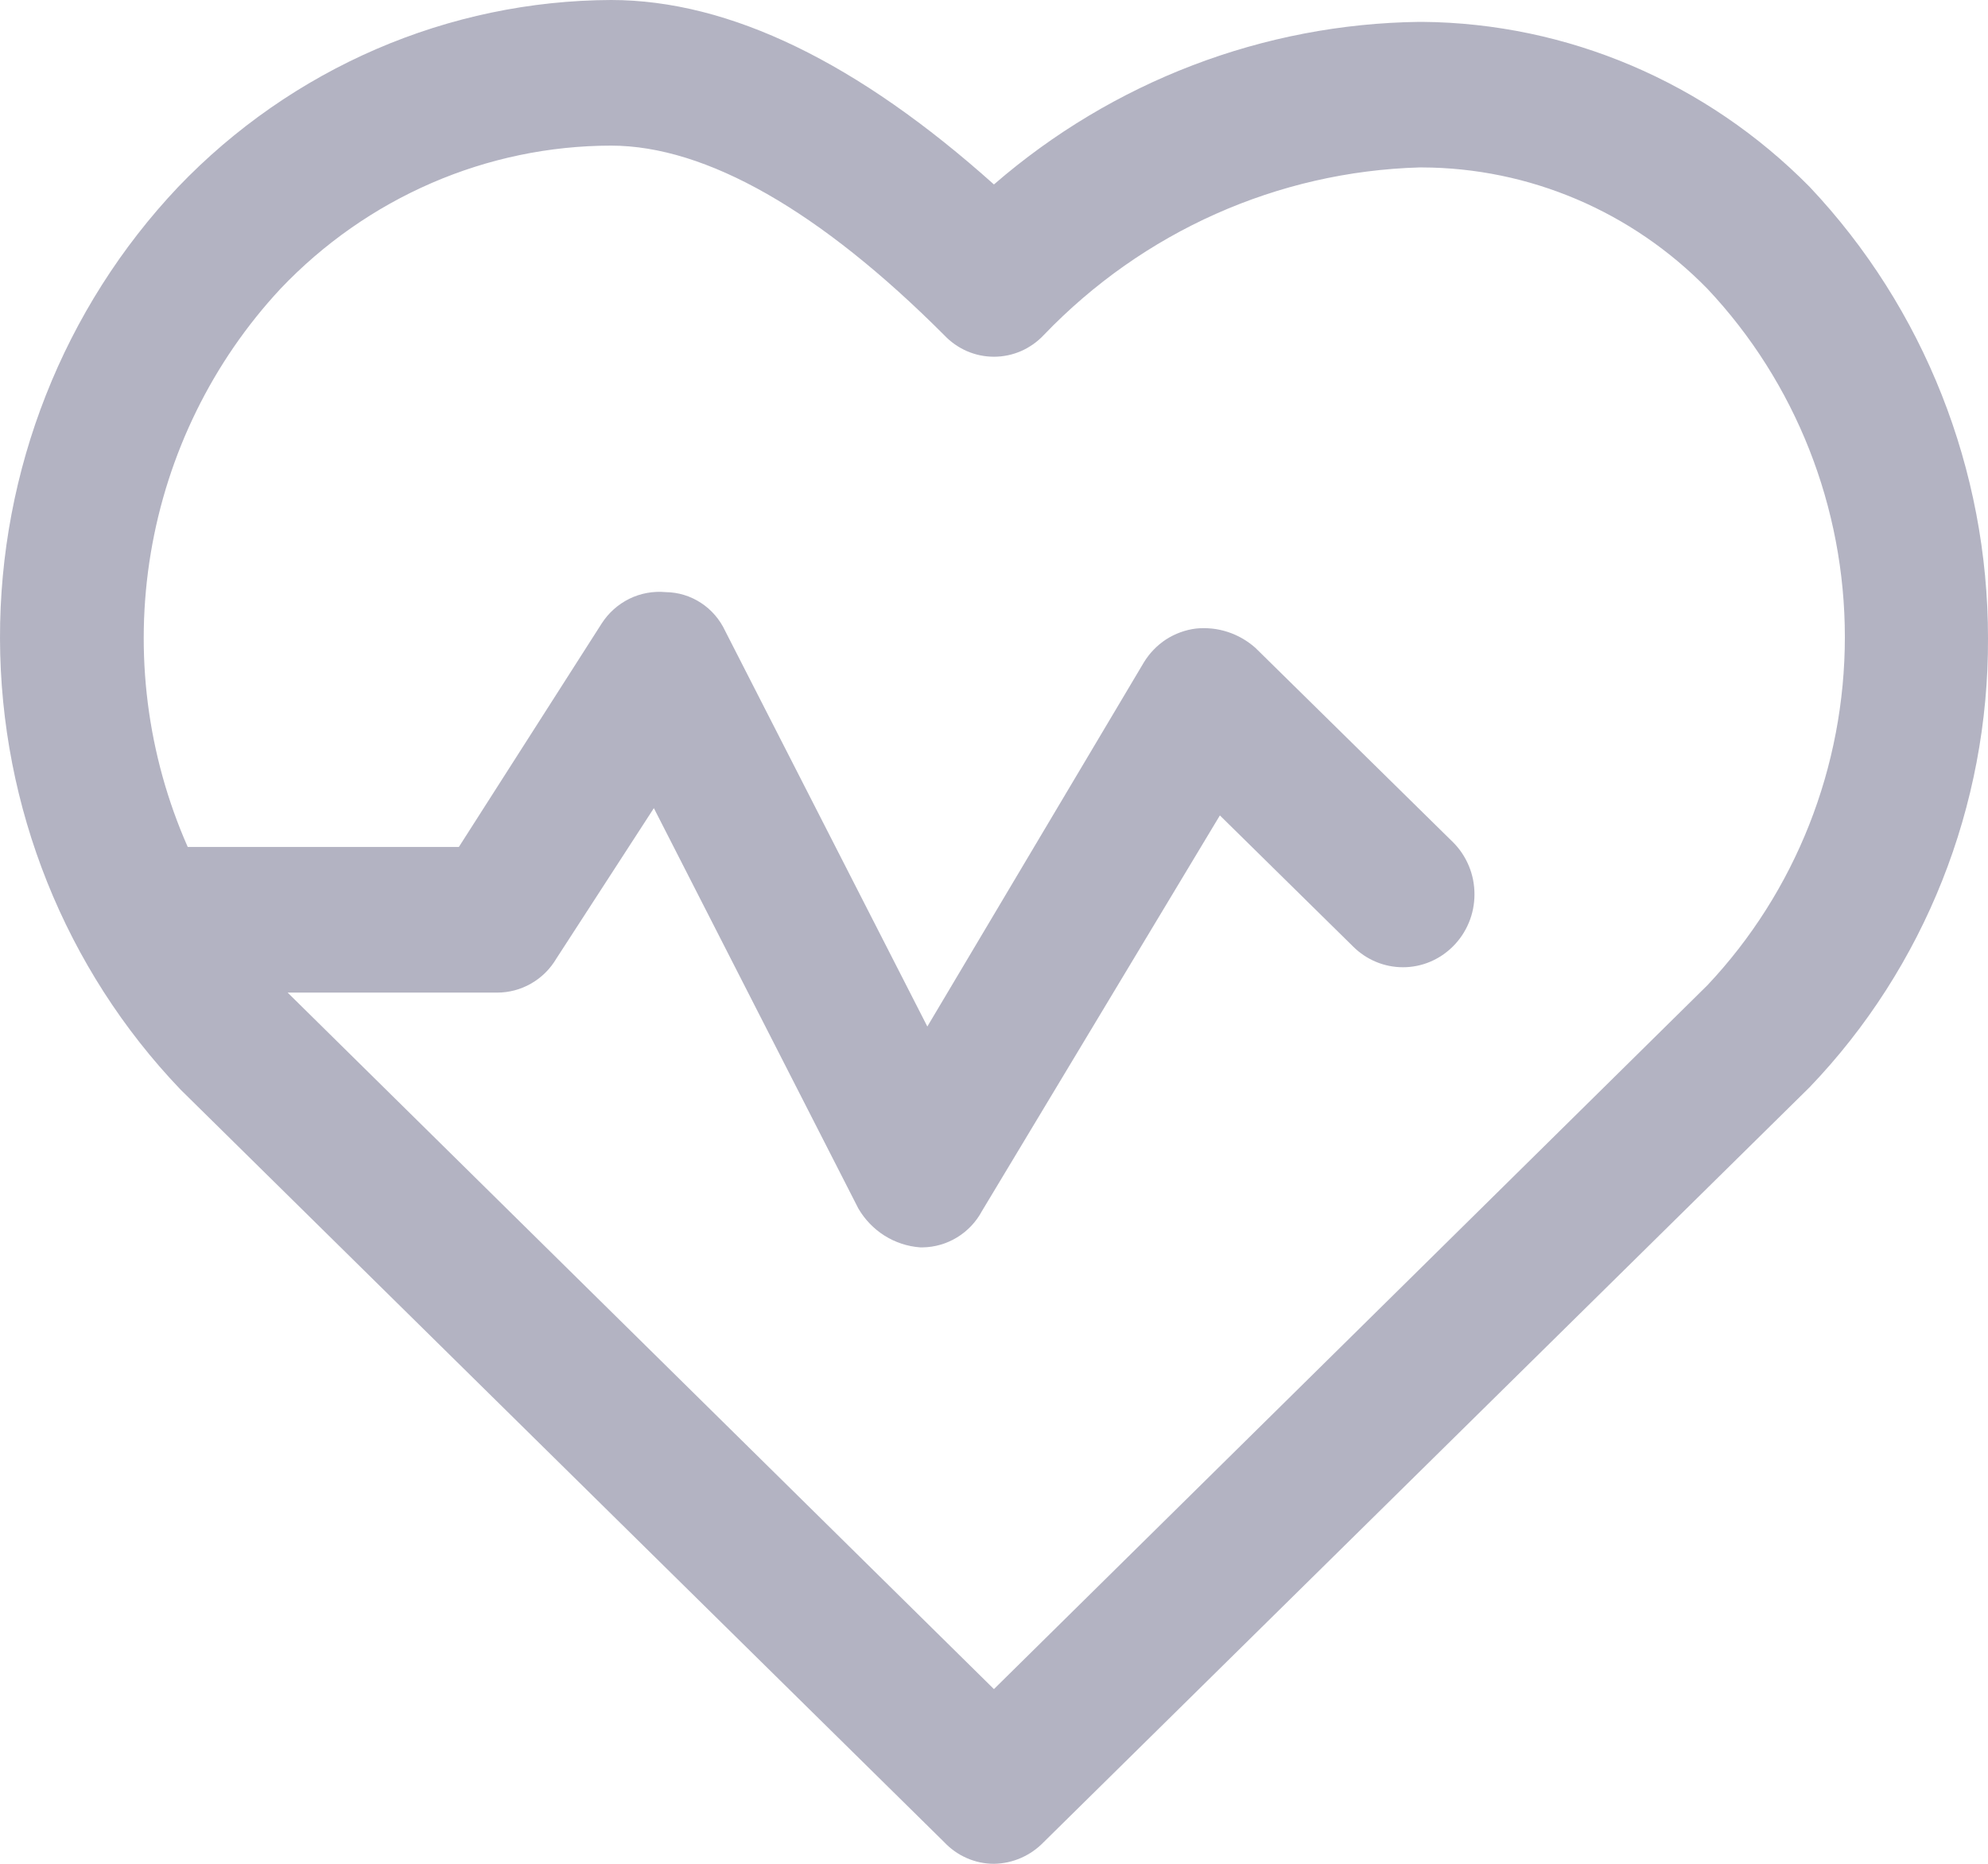
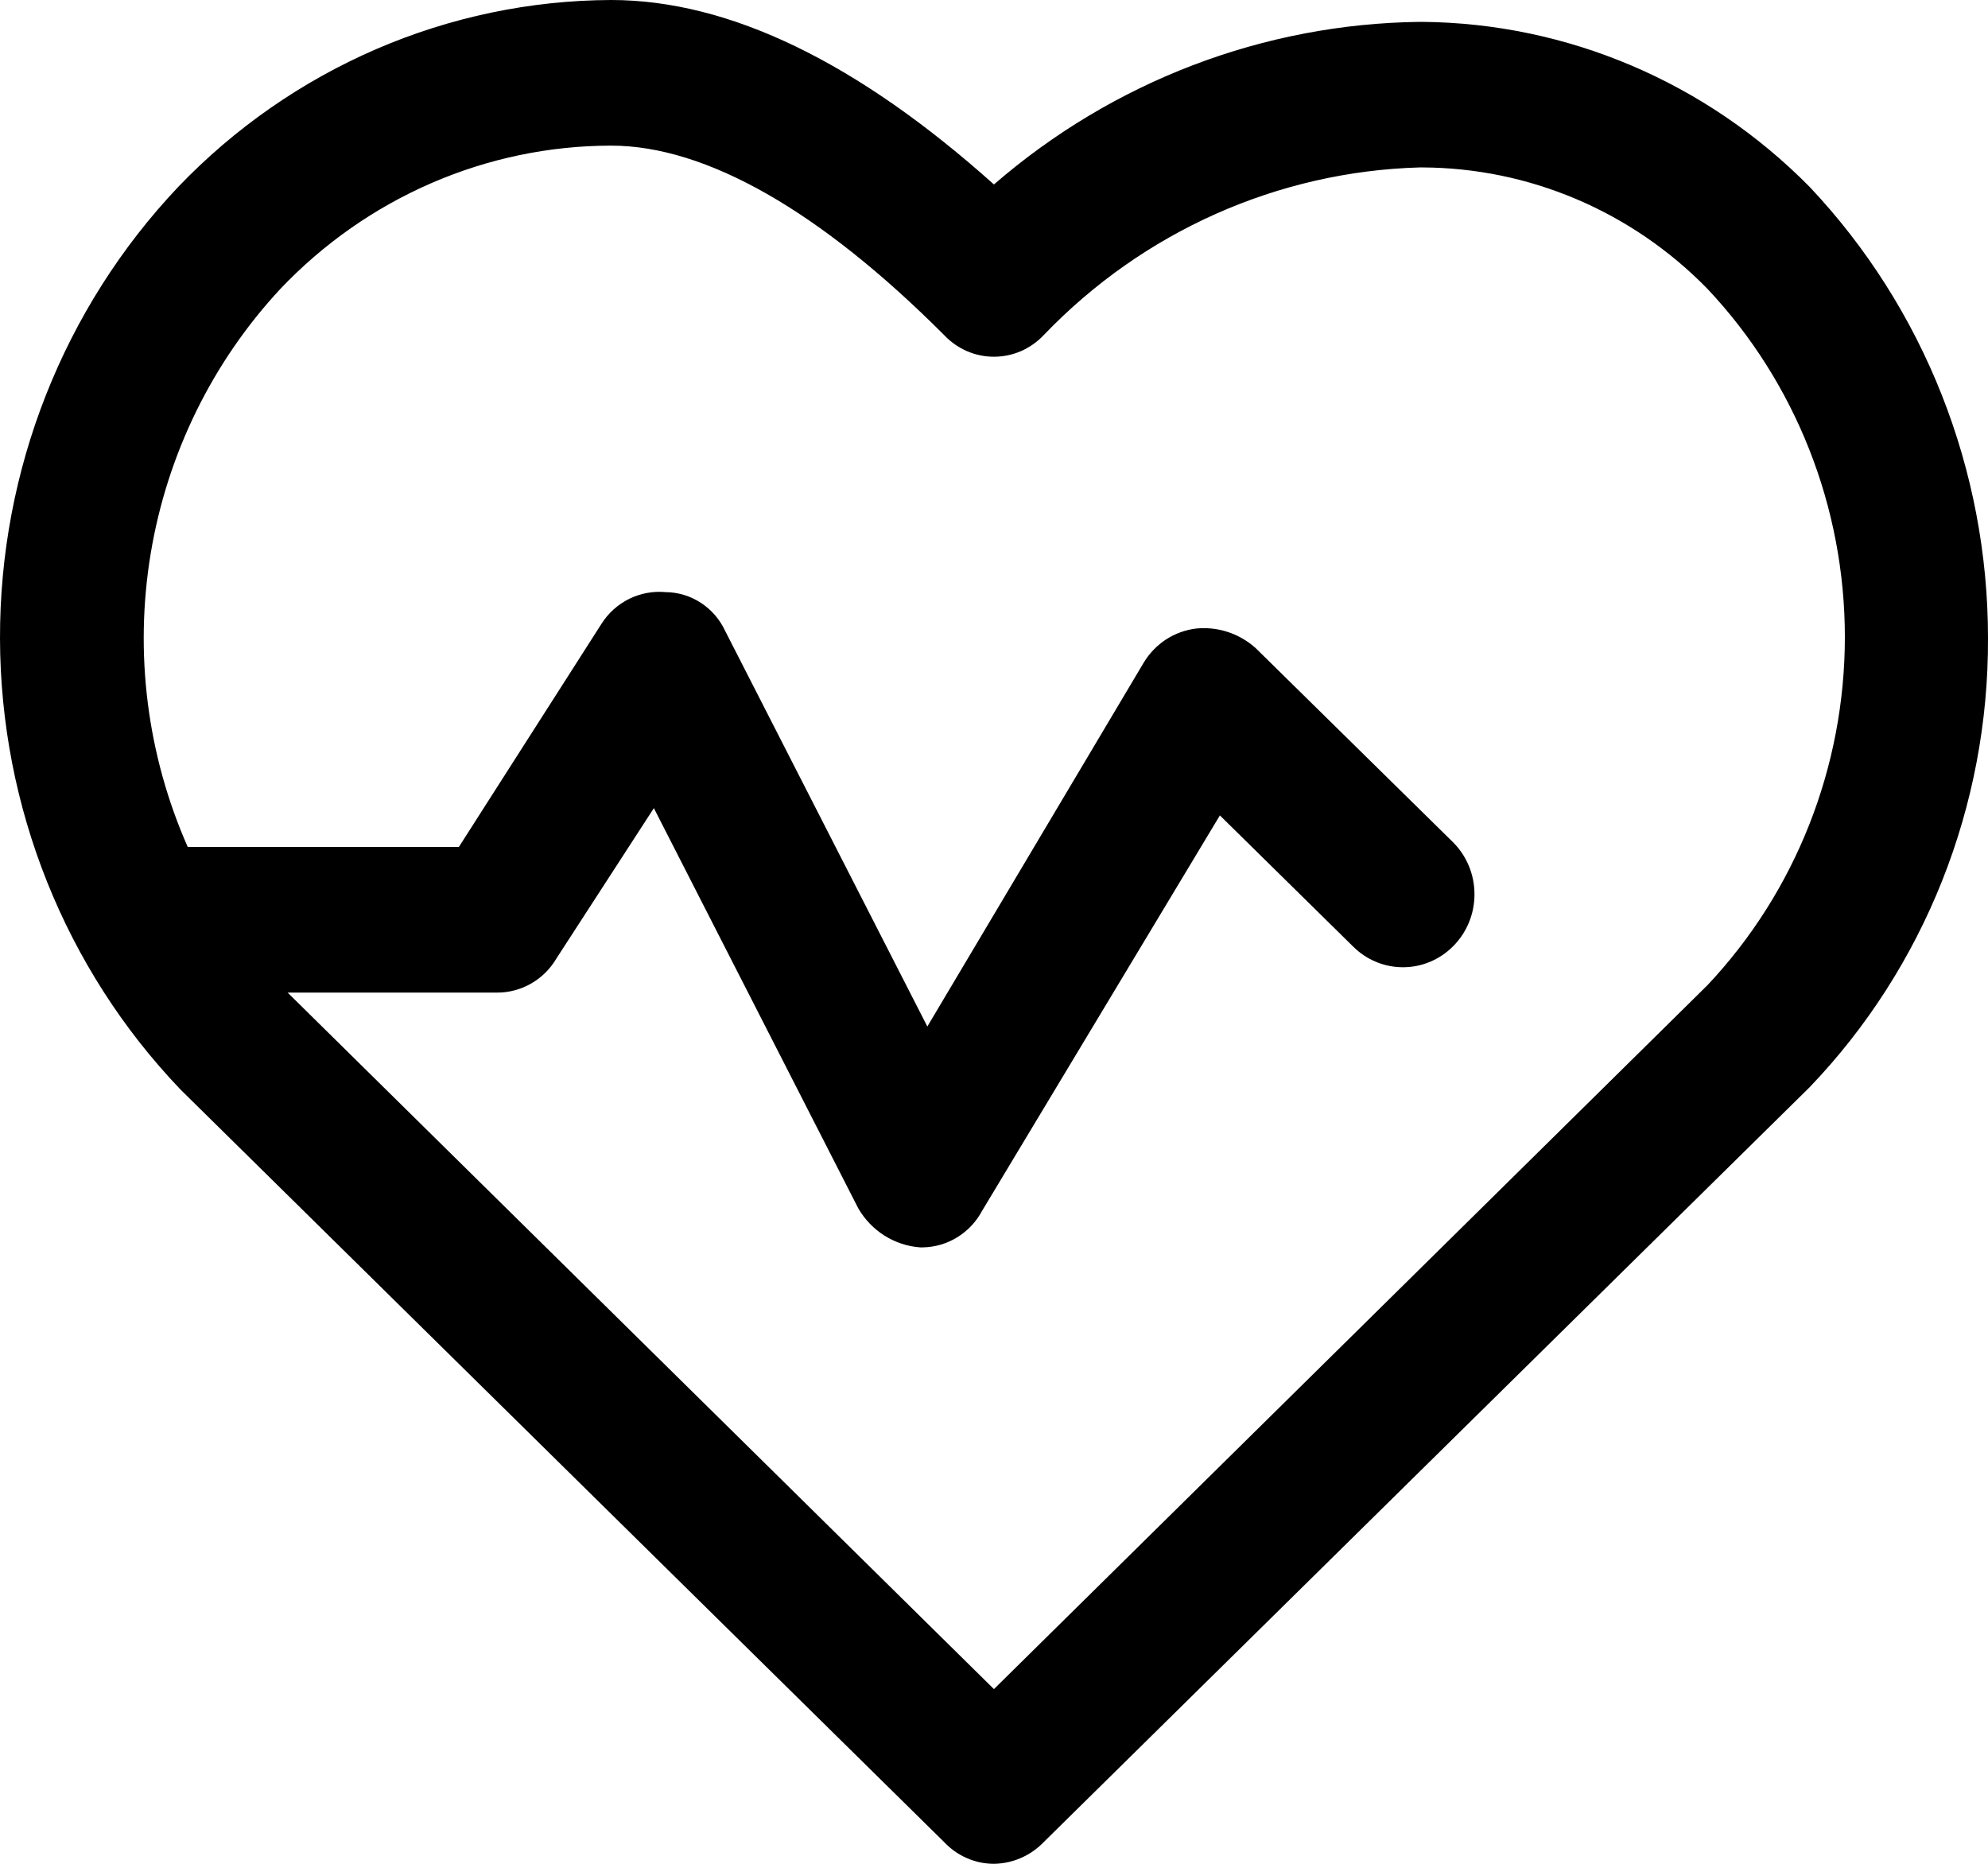
<svg xmlns="http://www.w3.org/2000/svg" width="32" height="30" viewBox="0 0 32 30" fill="none">
-   <path d="M15.195 29.648C15.299 29.759 15.424 29.848 15.562 29.908C15.7 29.969 15.849 30 15.999 30C16.302 29.996 16.591 29.869 16.803 29.648L29.129 17.5C30.979 15.57 32.011 12.974 32 10.273C32.001 7.564 30.971 4.959 29.129 3.008C27.469 1.325 25.229 0.371 22.889 0.352H22.851C20.338 0.383 17.915 1.309 15.999 2.969C13.817 1.016 11.75 0 9.836 0C8.537 0.005 7.253 0.274 6.057 0.79C4.861 1.307 3.777 2.06 2.869 3.008C1.022 4.959 -0.007 7.568 3.69773e-05 10.281C0.007 12.994 1.05 15.598 2.907 17.539L15.195 29.648ZM4.515 4.648C5.206 3.921 6.033 3.342 6.947 2.946C7.861 2.55 8.843 2.345 9.836 2.344C11.367 2.344 13.204 3.398 15.195 5.391C15.299 5.502 15.424 5.59 15.562 5.651C15.7 5.711 15.849 5.742 15.999 5.742C16.149 5.742 16.298 5.711 16.436 5.651C16.574 5.59 16.699 5.502 16.803 5.391C18.4 3.726 20.569 2.76 22.851 2.695H22.889C24.614 2.7 26.266 3.402 27.483 4.648C28.903 6.155 29.696 8.164 29.696 10.254C29.696 12.344 28.903 14.353 27.483 15.859L15.999 27.188L4.63 15.977H7.998C8.191 15.978 8.38 15.928 8.548 15.832C8.716 15.736 8.856 15.598 8.955 15.43L10.525 13.008L13.817 19.453C13.921 19.631 14.066 19.781 14.239 19.89C14.413 19.999 14.609 20.063 14.812 20.078H14.851C15.047 20.075 15.238 20.02 15.406 19.917C15.575 19.814 15.713 19.667 15.807 19.492L19.636 13.125L21.779 15.234C21.994 15.449 22.282 15.569 22.583 15.569C22.884 15.569 23.172 15.449 23.387 15.234C23.497 15.125 23.584 14.995 23.644 14.85C23.704 14.706 23.734 14.551 23.734 14.395C23.734 14.238 23.704 14.083 23.644 13.939C23.584 13.794 23.497 13.664 23.387 13.555L20.21 10.43C20.08 10.314 19.928 10.226 19.763 10.172C19.598 10.118 19.425 10.1 19.253 10.117C19.081 10.138 18.916 10.198 18.77 10.292C18.625 10.387 18.502 10.514 18.411 10.664L14.927 16.523L11.673 10.156C11.587 9.971 11.452 9.814 11.283 9.704C11.114 9.593 10.917 9.533 10.716 9.531C10.515 9.512 10.312 9.549 10.13 9.638C9.948 9.728 9.793 9.866 9.683 10.039L7.386 13.633H3.022C2.368 12.153 2.16 10.509 2.426 8.908C2.692 7.308 3.419 5.825 4.515 4.648Z" fill="#010035" fill-opacity="0.3" />
+   <path d="M15.195 29.648C15.299 29.759 15.424 29.848 15.562 29.908C15.7 29.969 15.849 30 15.999 30C16.302 29.996 16.591 29.869 16.803 29.648L29.129 17.5C30.979 15.57 32.011 12.974 32 10.273C32.001 7.564 30.971 4.959 29.129 3.008C27.469 1.325 25.229 0.371 22.889 0.352H22.851C20.338 0.383 17.915 1.309 15.999 2.969C13.817 1.016 11.75 0 9.836 0C8.537 0.005 7.253 0.274 6.057 0.79C4.861 1.307 3.777 2.06 2.869 3.008C1.022 4.959 -0.007 7.568 3.69773e-05 10.281C0.007 12.994 1.05 15.598 2.907 17.539L15.195 29.648ZM4.515 4.648C5.206 3.921 6.033 3.342 6.947 2.946C7.861 2.55 8.843 2.345 9.836 2.344C11.367 2.344 13.204 3.398 15.195 5.391C15.299 5.502 15.424 5.59 15.562 5.651C15.7 5.711 15.849 5.742 15.999 5.742C16.149 5.742 16.298 5.711 16.436 5.651C16.574 5.59 16.699 5.502 16.803 5.391C18.4 3.726 20.569 2.76 22.851 2.695H22.889C24.614 2.7 26.266 3.402 27.483 4.648C28.903 6.155 29.696 8.164 29.696 10.254C29.696 12.344 28.903 14.353 27.483 15.859L15.999 27.188L4.63 15.977H7.998C8.191 15.978 8.38 15.928 8.548 15.832C8.716 15.736 8.856 15.598 8.955 15.43L10.525 13.008L13.817 19.453C13.921 19.631 14.066 19.781 14.239 19.89C14.413 19.999 14.609 20.063 14.812 20.078H14.851C15.047 20.075 15.238 20.02 15.406 19.917C15.575 19.814 15.713 19.667 15.807 19.492L19.636 13.125L21.779 15.234C21.994 15.449 22.282 15.569 22.583 15.569C22.884 15.569 23.172 15.449 23.387 15.234C23.497 15.125 23.584 14.995 23.644 14.85C23.704 14.706 23.734 14.551 23.734 14.395C23.734 14.238 23.704 14.083 23.644 13.939C23.584 13.794 23.497 13.664 23.387 13.555L20.21 10.43C20.08 10.314 19.928 10.226 19.763 10.172C19.598 10.118 19.425 10.1 19.253 10.117C19.081 10.138 18.916 10.198 18.77 10.292C18.625 10.387 18.502 10.514 18.411 10.664L14.927 16.523L11.673 10.156C11.587 9.971 11.452 9.814 11.283 9.704C11.114 9.593 10.917 9.533 10.716 9.531C10.515 9.512 10.312 9.549 10.13 9.638C9.948 9.728 9.793 9.866 9.683 10.039L7.386 13.633H3.022C2.368 12.153 2.16 10.509 2.426 8.908C2.692 7.308 3.419 5.825 4.515 4.648Z" fill="#000000" />
</svg>
